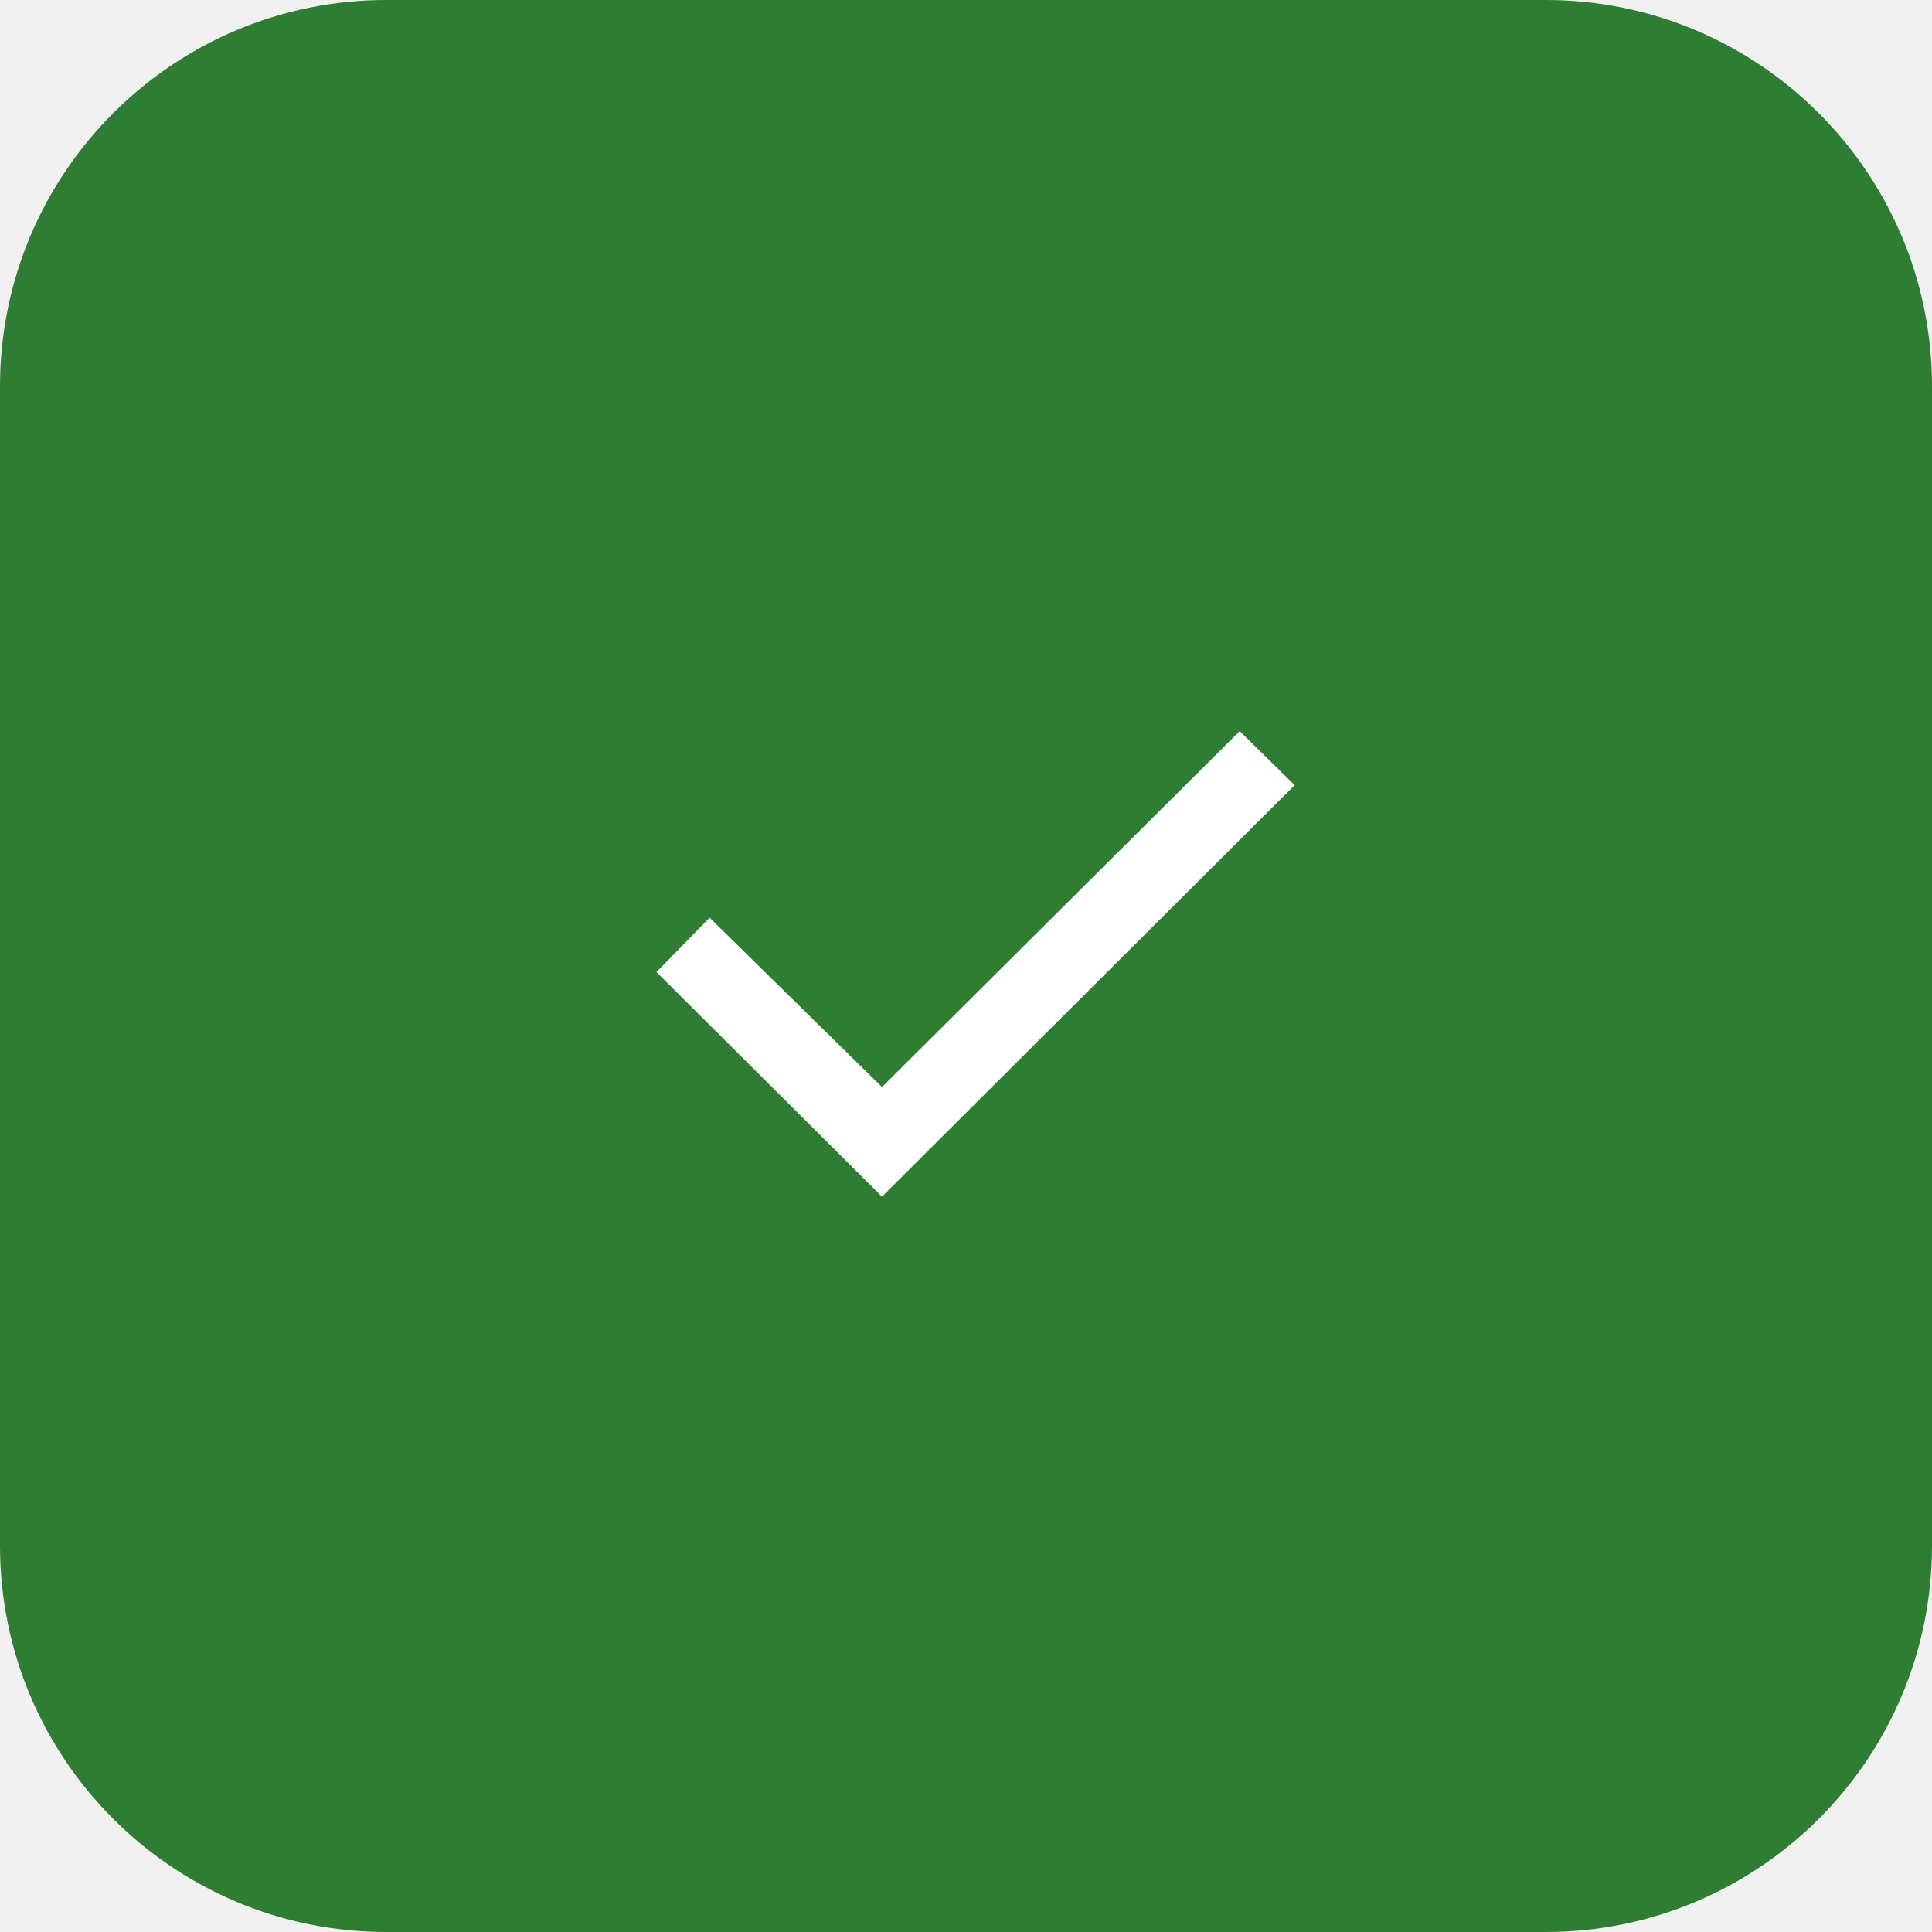
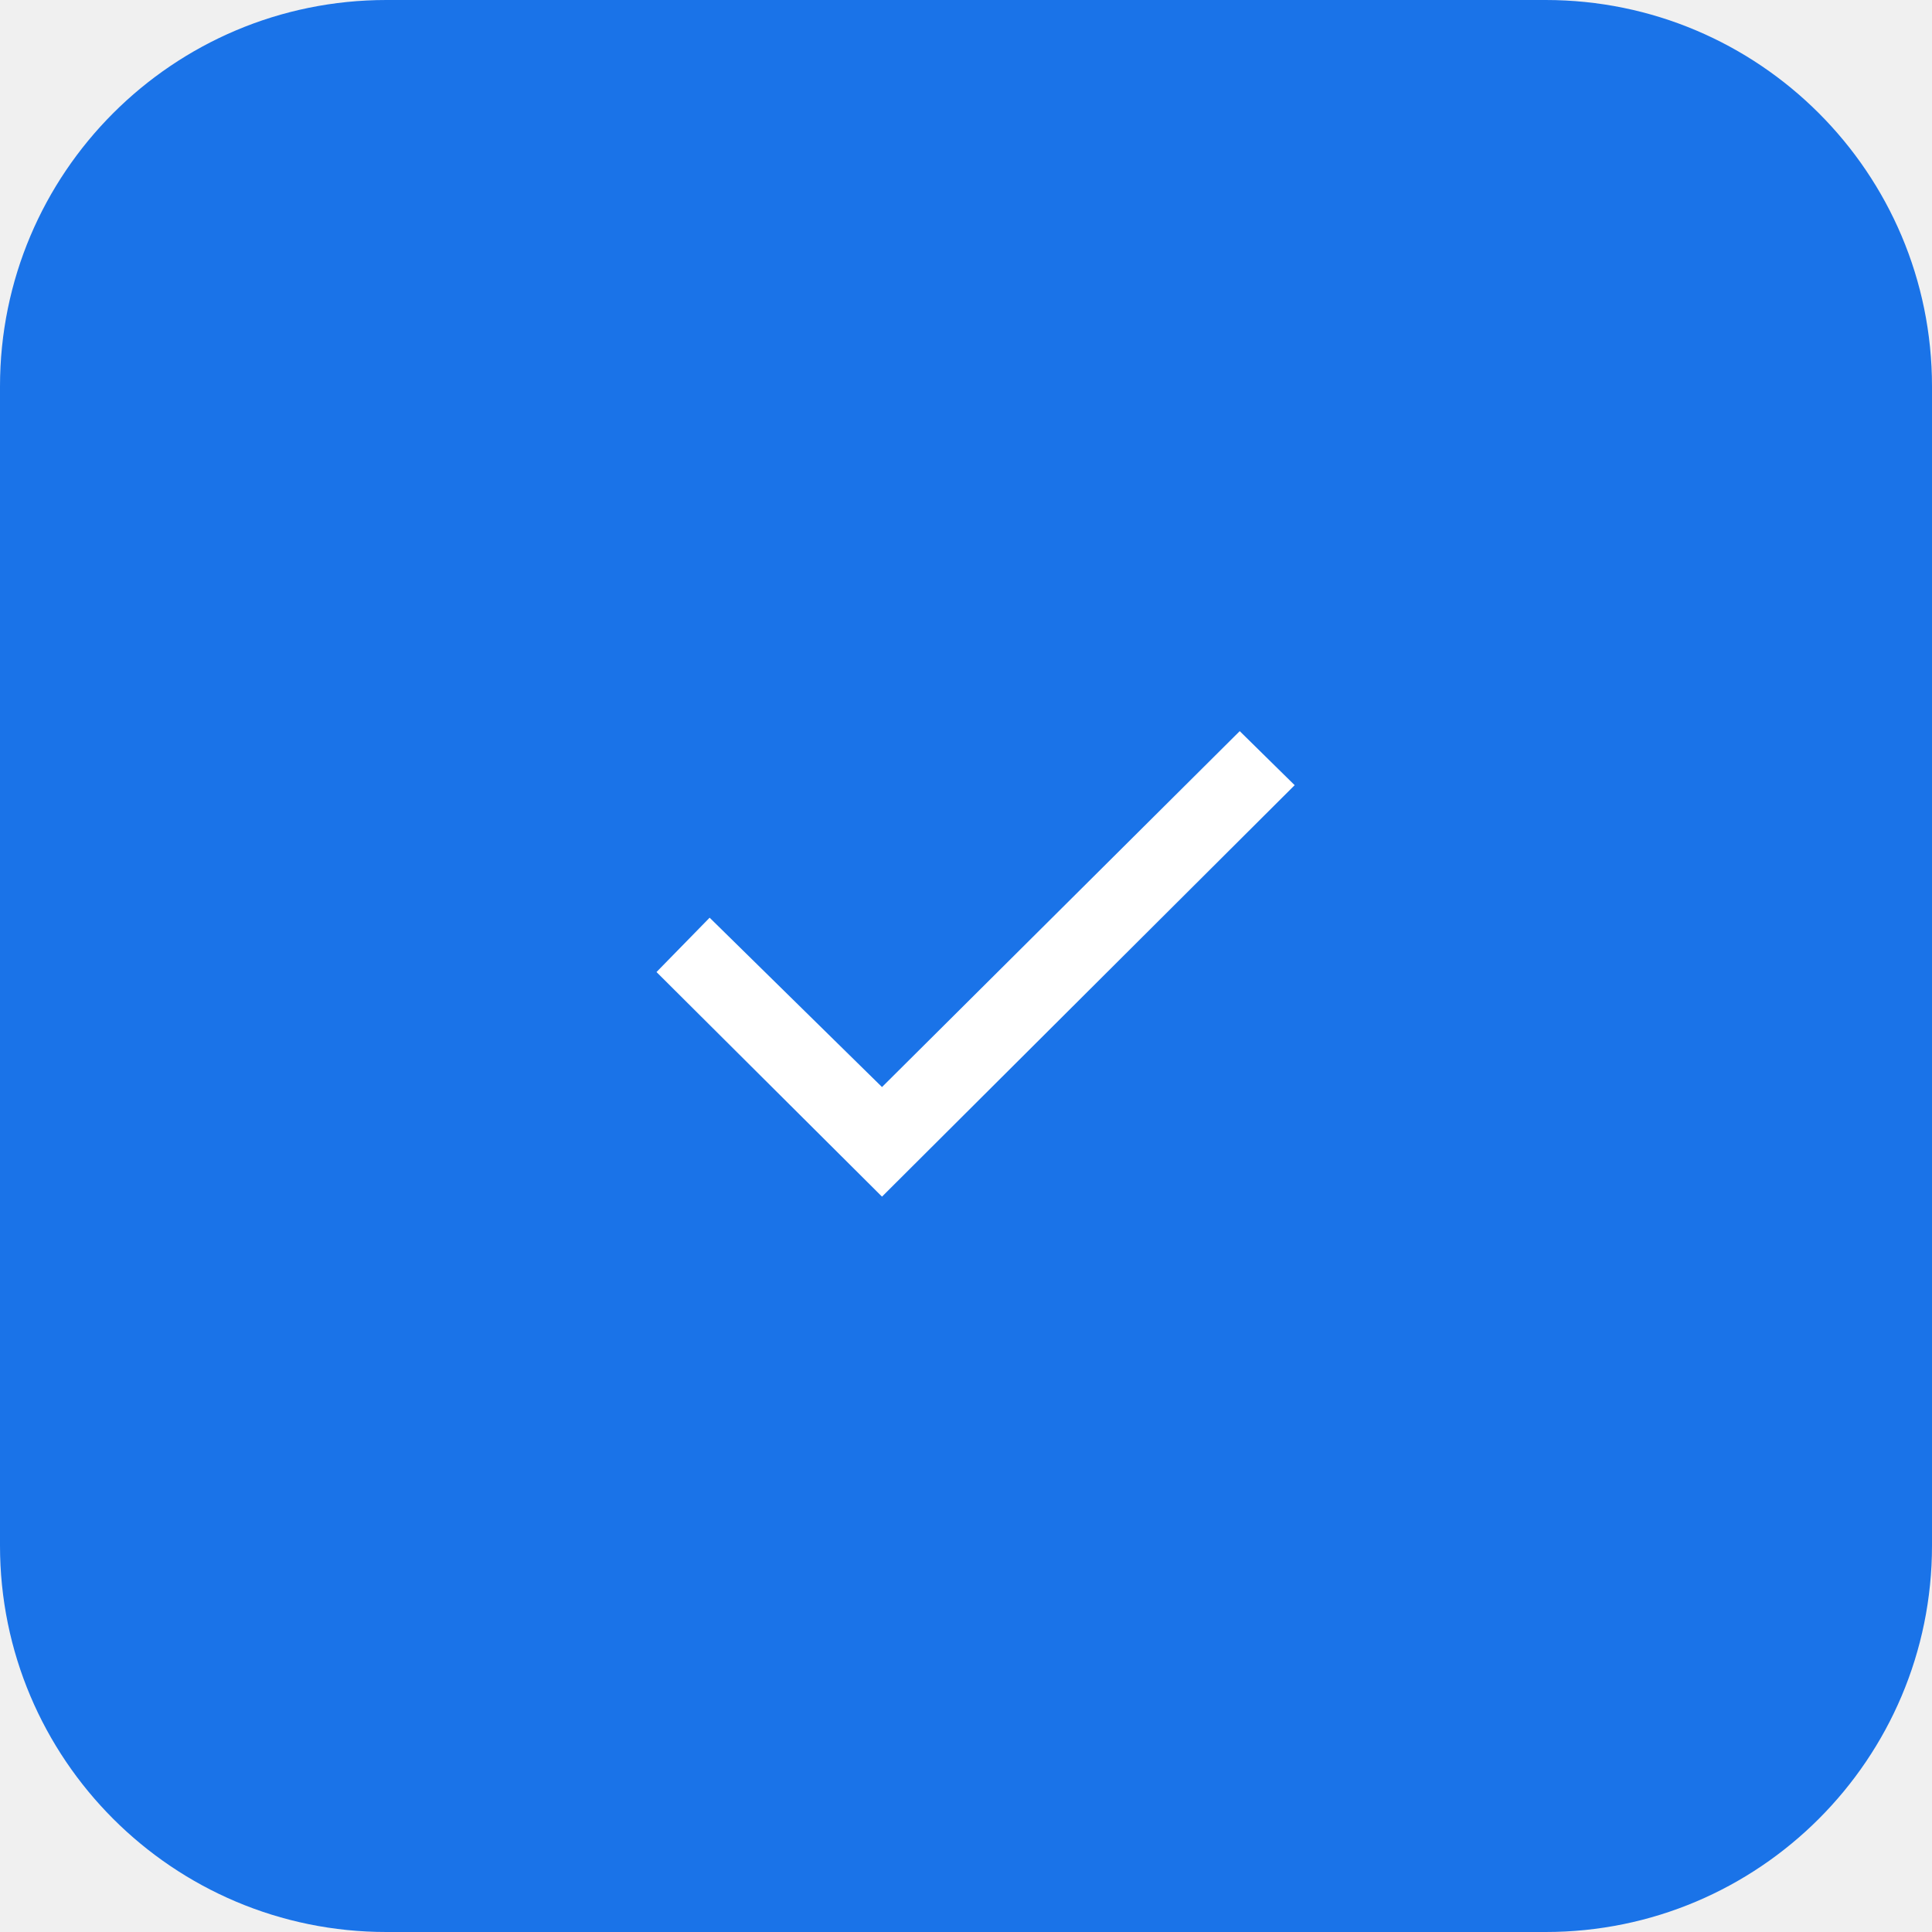
<svg xmlns="http://www.w3.org/2000/svg" viewBox="0 0 100 100">
-   <rect width="100" height="100" rx="20" fill="#2e7d32" />
+   <rect width="100" height="100" rx="20" fill="#1a73e8" />
  <text x="50" y="66" font-size="48" text-anchor="middle" fill="#fff" font-family="-apple-system, Arial">✓</text>
</svg>
